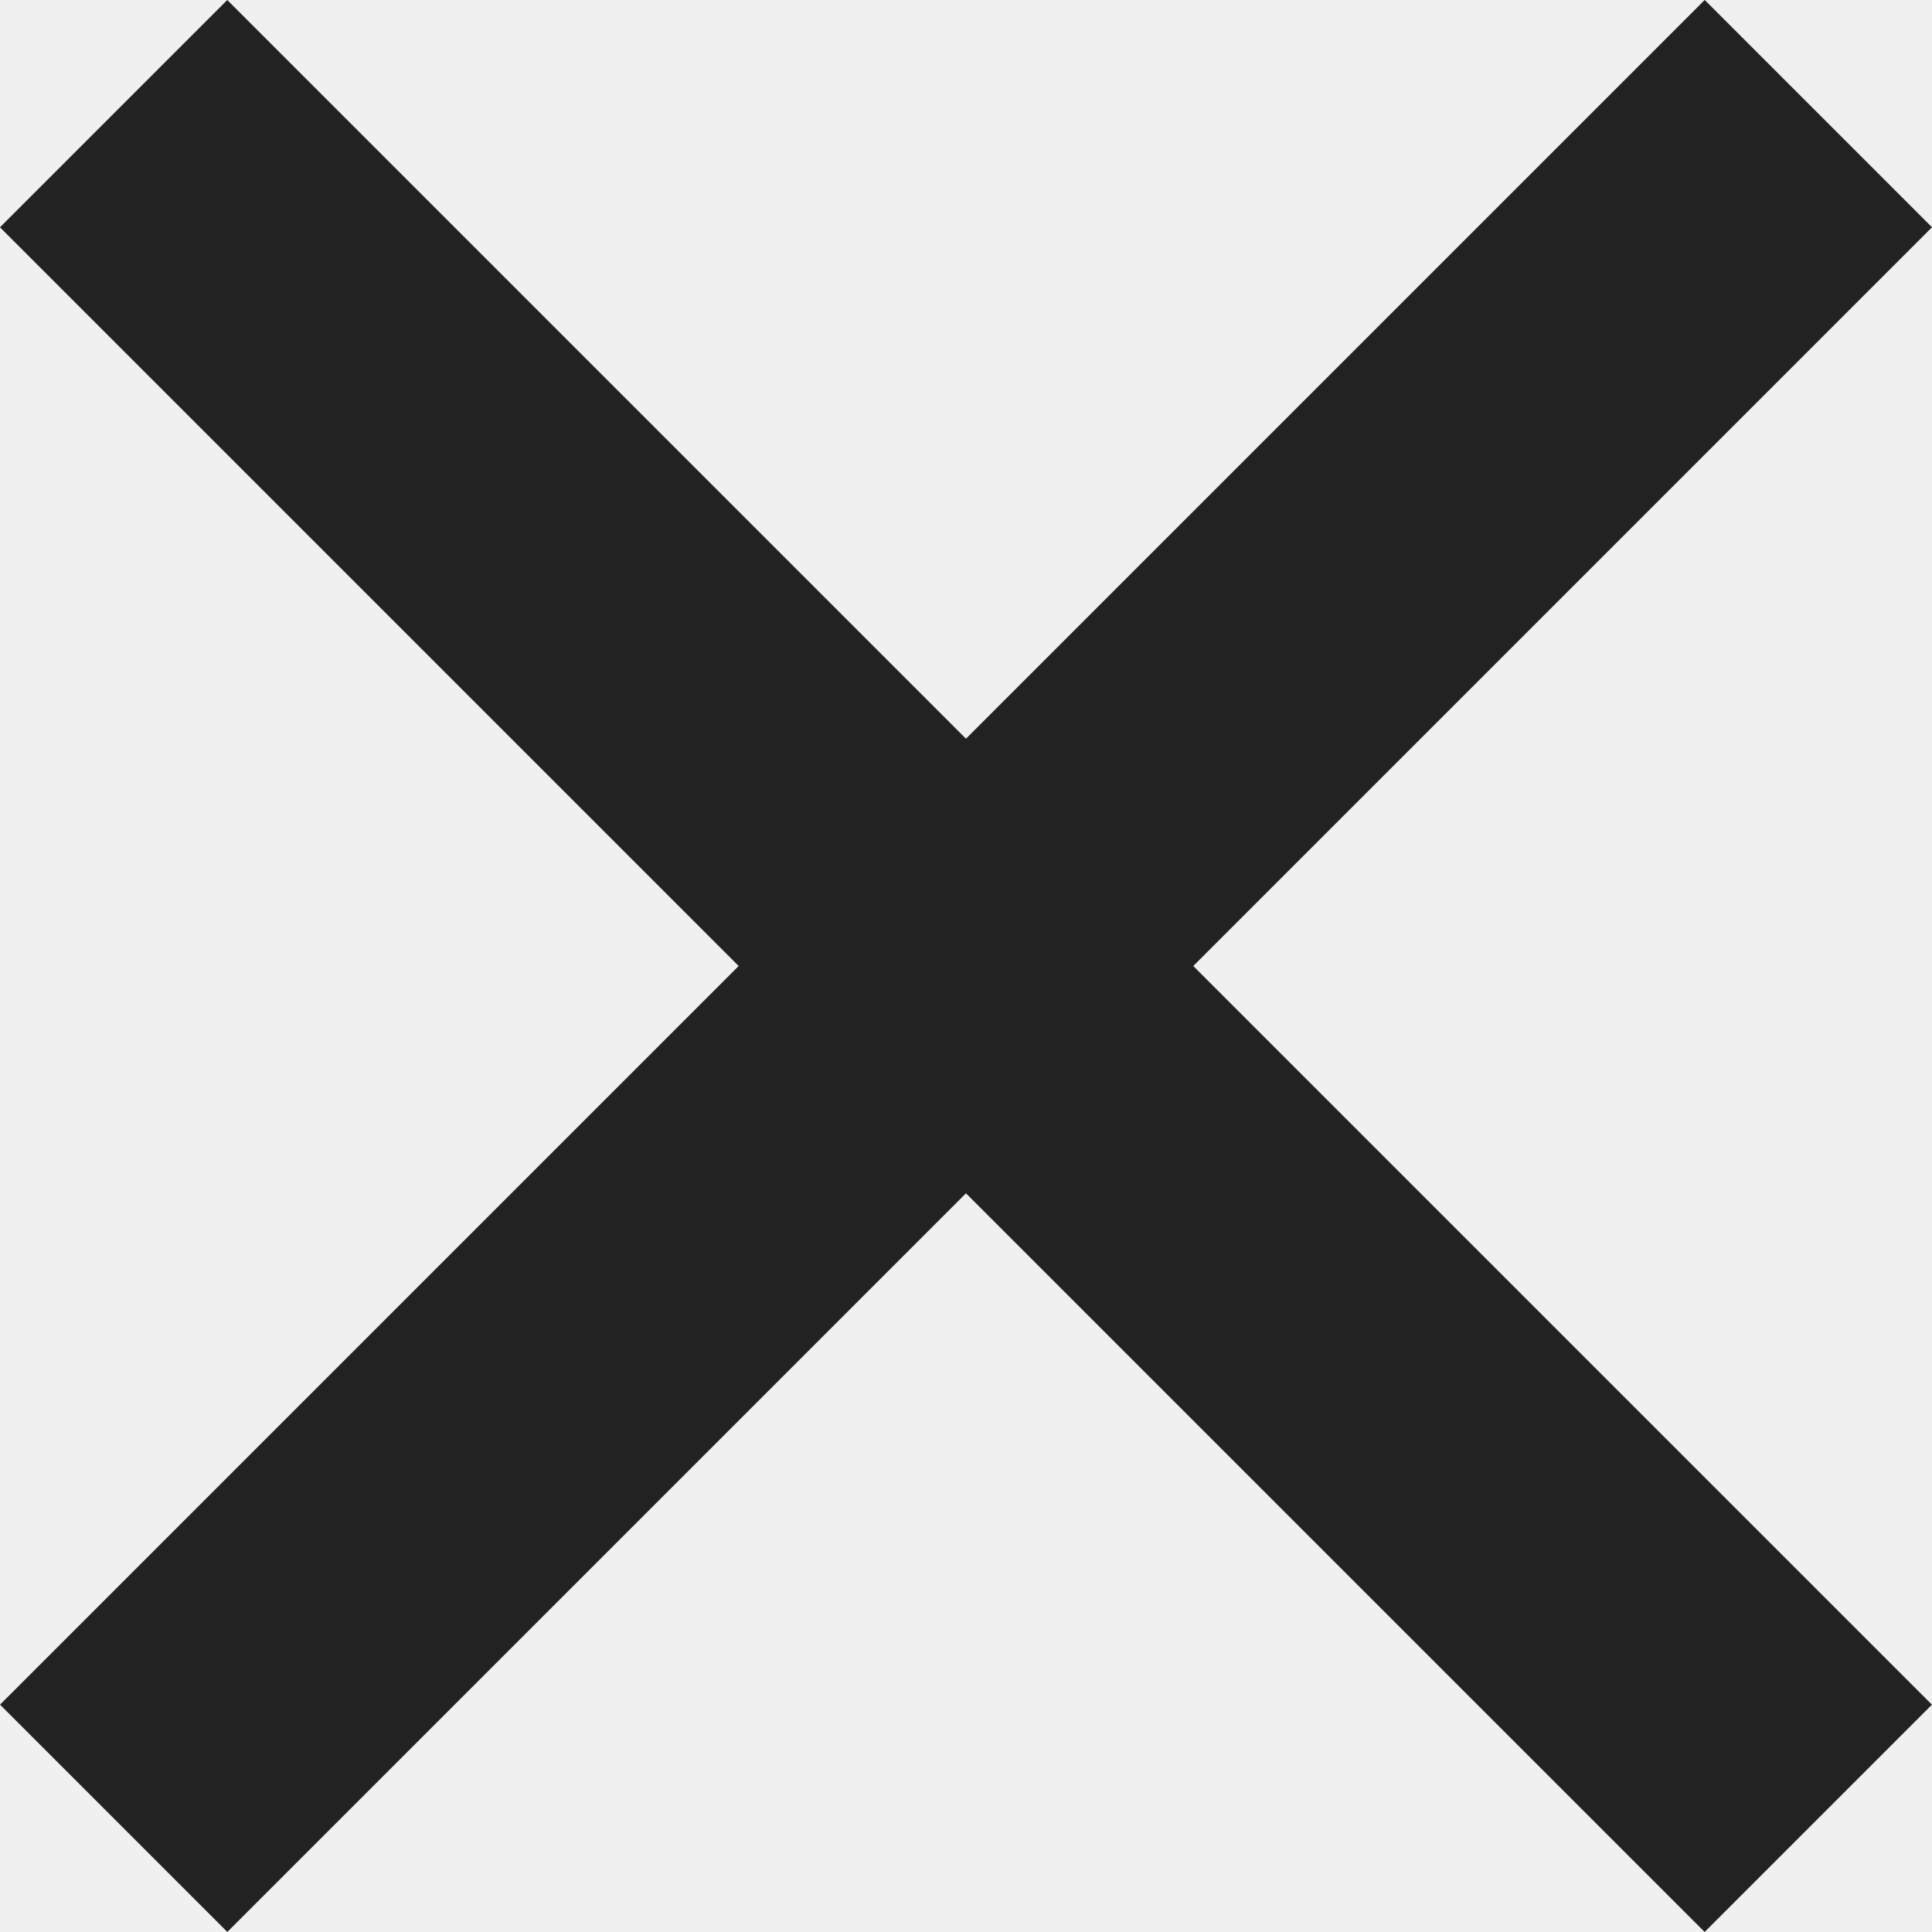
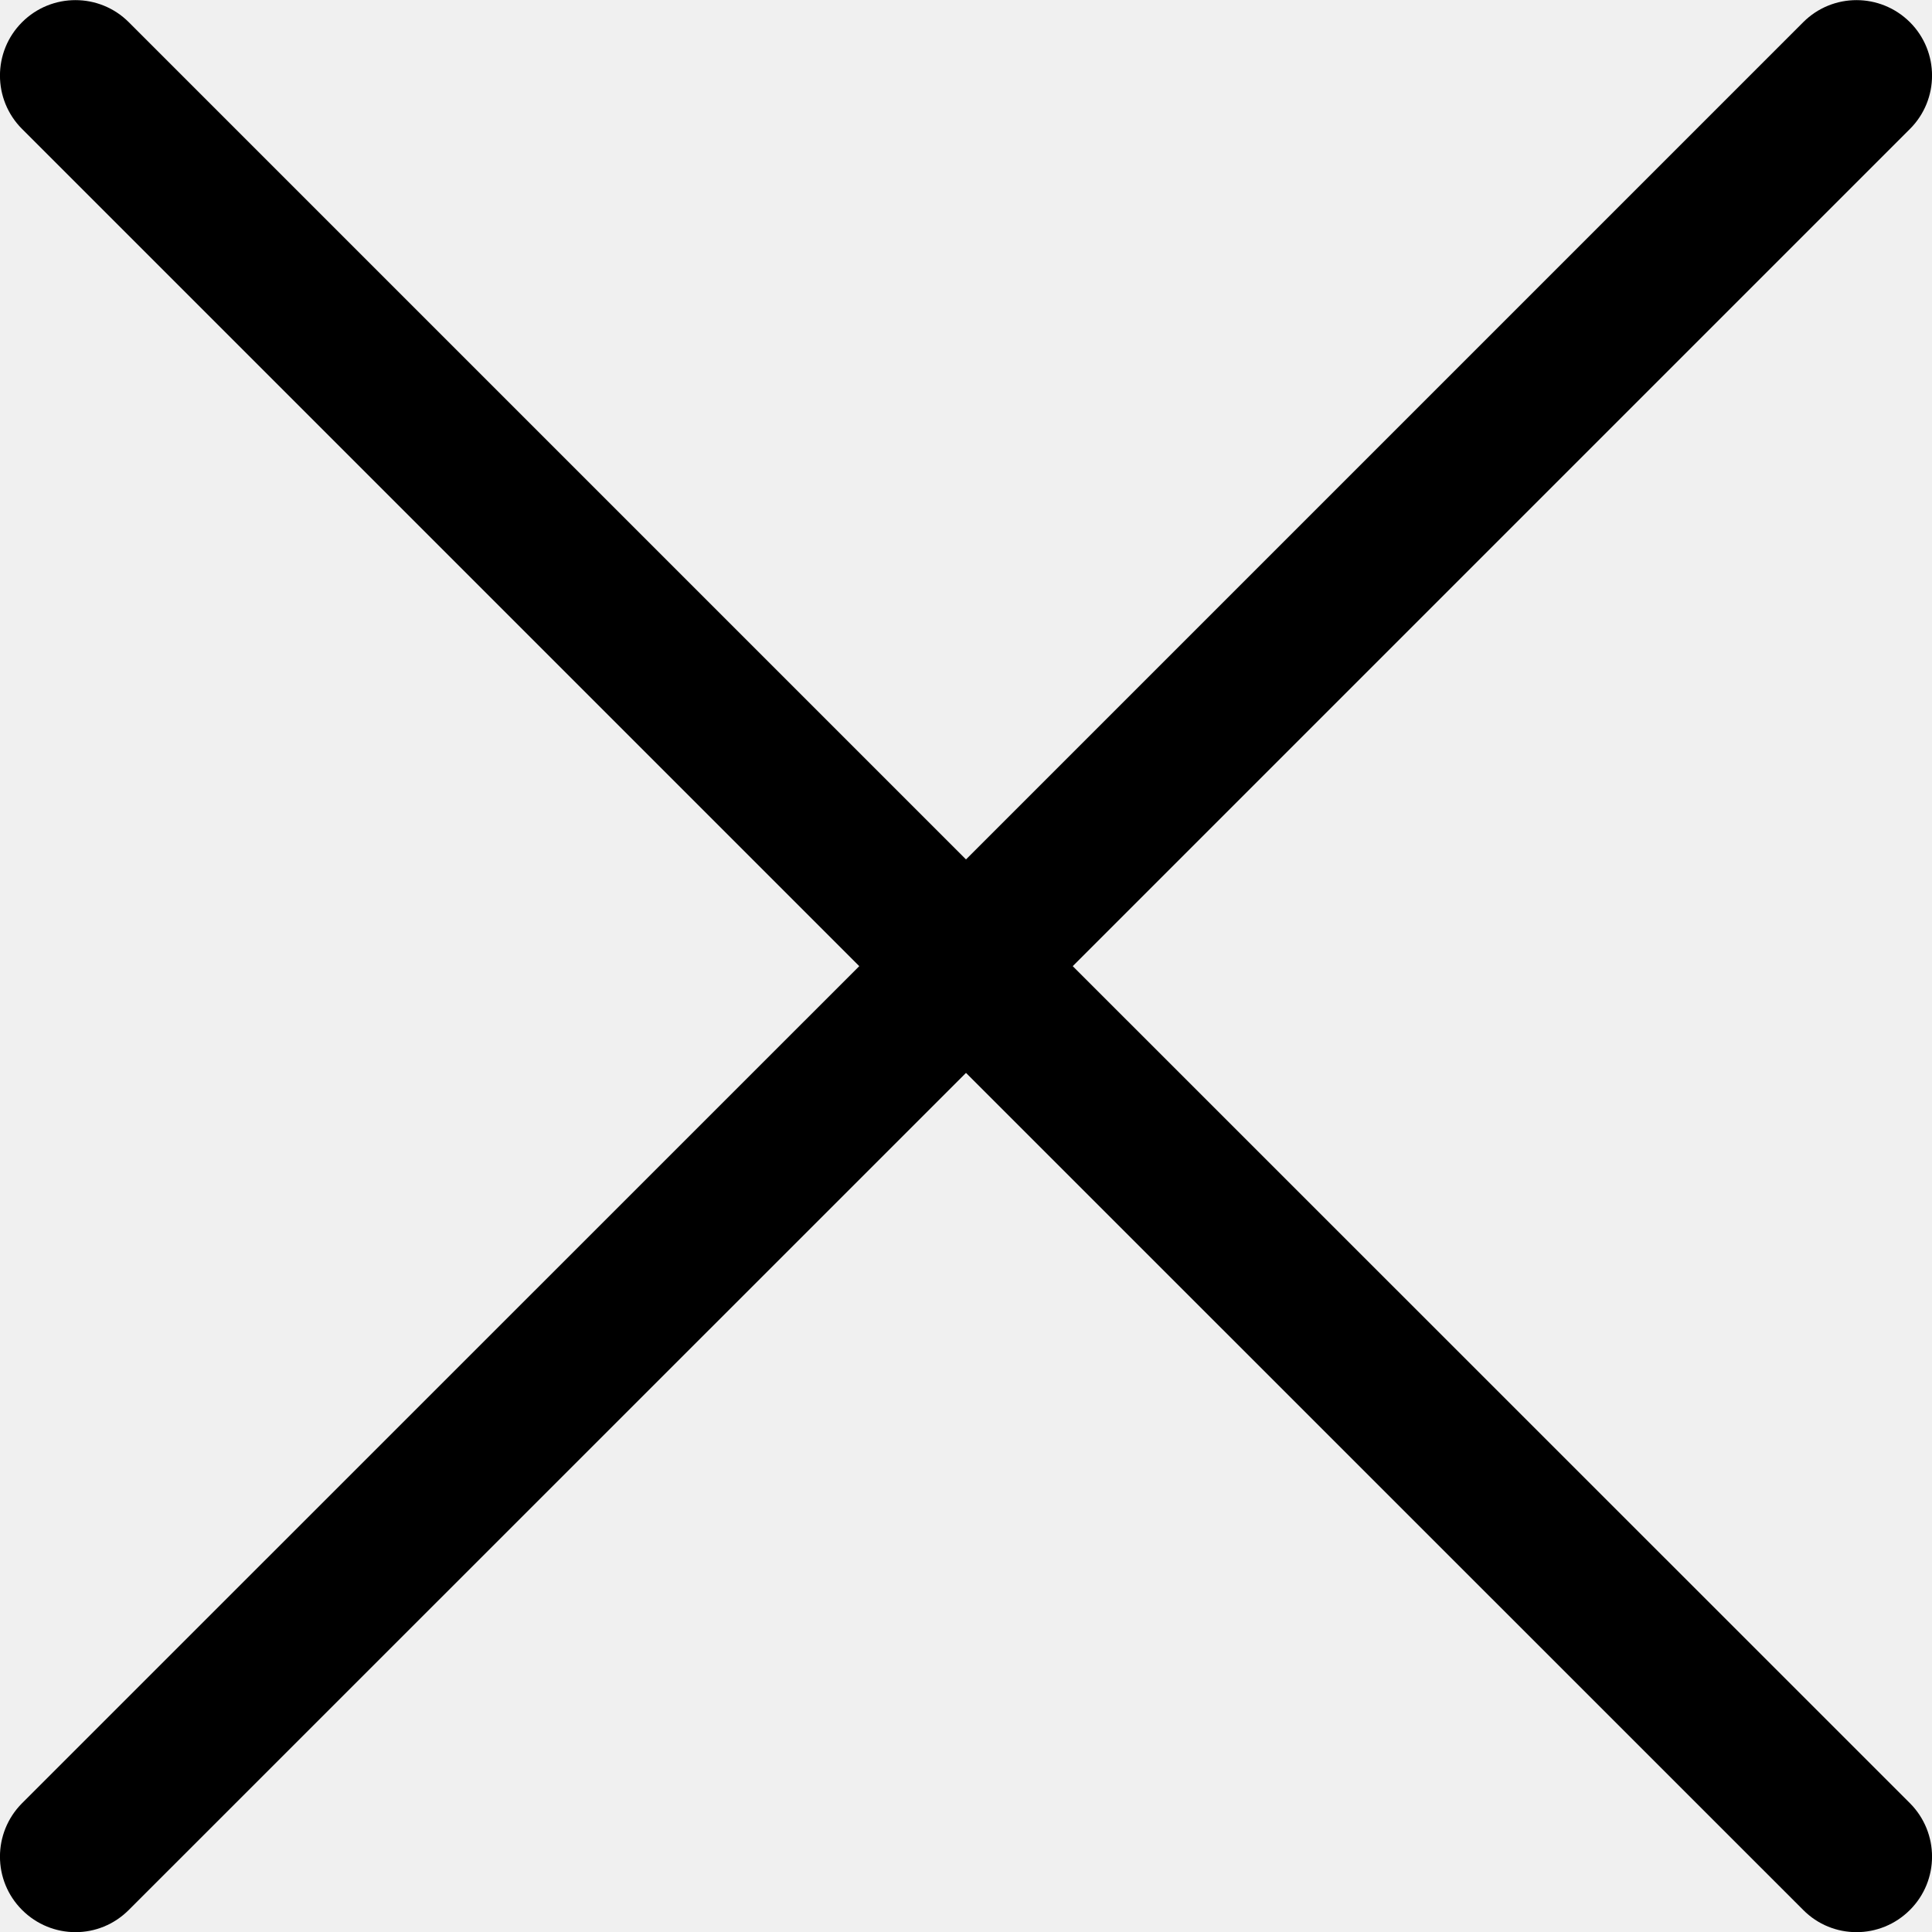
- <svg xmlns="http://www.w3.org/2000/svg" width="12.021" height="12.021" viewBox="0 0 12.021 12.021">
-   <g id="exit" transform="translate(-302.222 -21.222)">
-     <rect id="Rectangle_9" data-name="Rectangle 9" width="15" height="2" transform="translate(303.636 21.222) rotate(45)" fill="#222" />
-     <rect id="Rectangle_14" data-name="Rectangle 14" width="15" height="2" transform="translate(314.243 22.636) rotate(135)" fill="#222" />
+ <svg xmlns="http://www.w3.org/2000/svg" width="12" height="12" viewBox="0 0 12 12" fill="none">
+   <g clip-path="url(#clip0)">
+     <path d="M6.663 6.001L11.863 0.801C12.046 0.618 12.046 0.321 11.863 0.138C11.679 -0.045 11.383 -0.045 11.2 0.138L6 5.338L0.8 0.138C0.617 -0.045 0.32 -0.045 0.137 0.138C-0.046 0.321 -0.046 0.618 0.137 0.801L5.337 6.001L0.137 11.2C-0.046 11.384 -0.046 11.68 0.137 11.863C0.229 11.955 0.349 12.001 0.469 12.001C0.589 12.001 0.708 11.955 0.8 11.863L6 6.664L11.2 11.863C11.291 11.955 11.411 12.001 11.531 12.001C11.651 12.001 11.771 11.955 11.863 11.863C12.046 11.68 12.046 11.384 11.863 11.2L6.663 6.001Z" fill="black" />
  </g>
+   <defs>
+     <clipPath id="clip0">
+       <rect width="12" height="12" fill="white" />
+     </clipPath>
+   </defs>
</svg>
